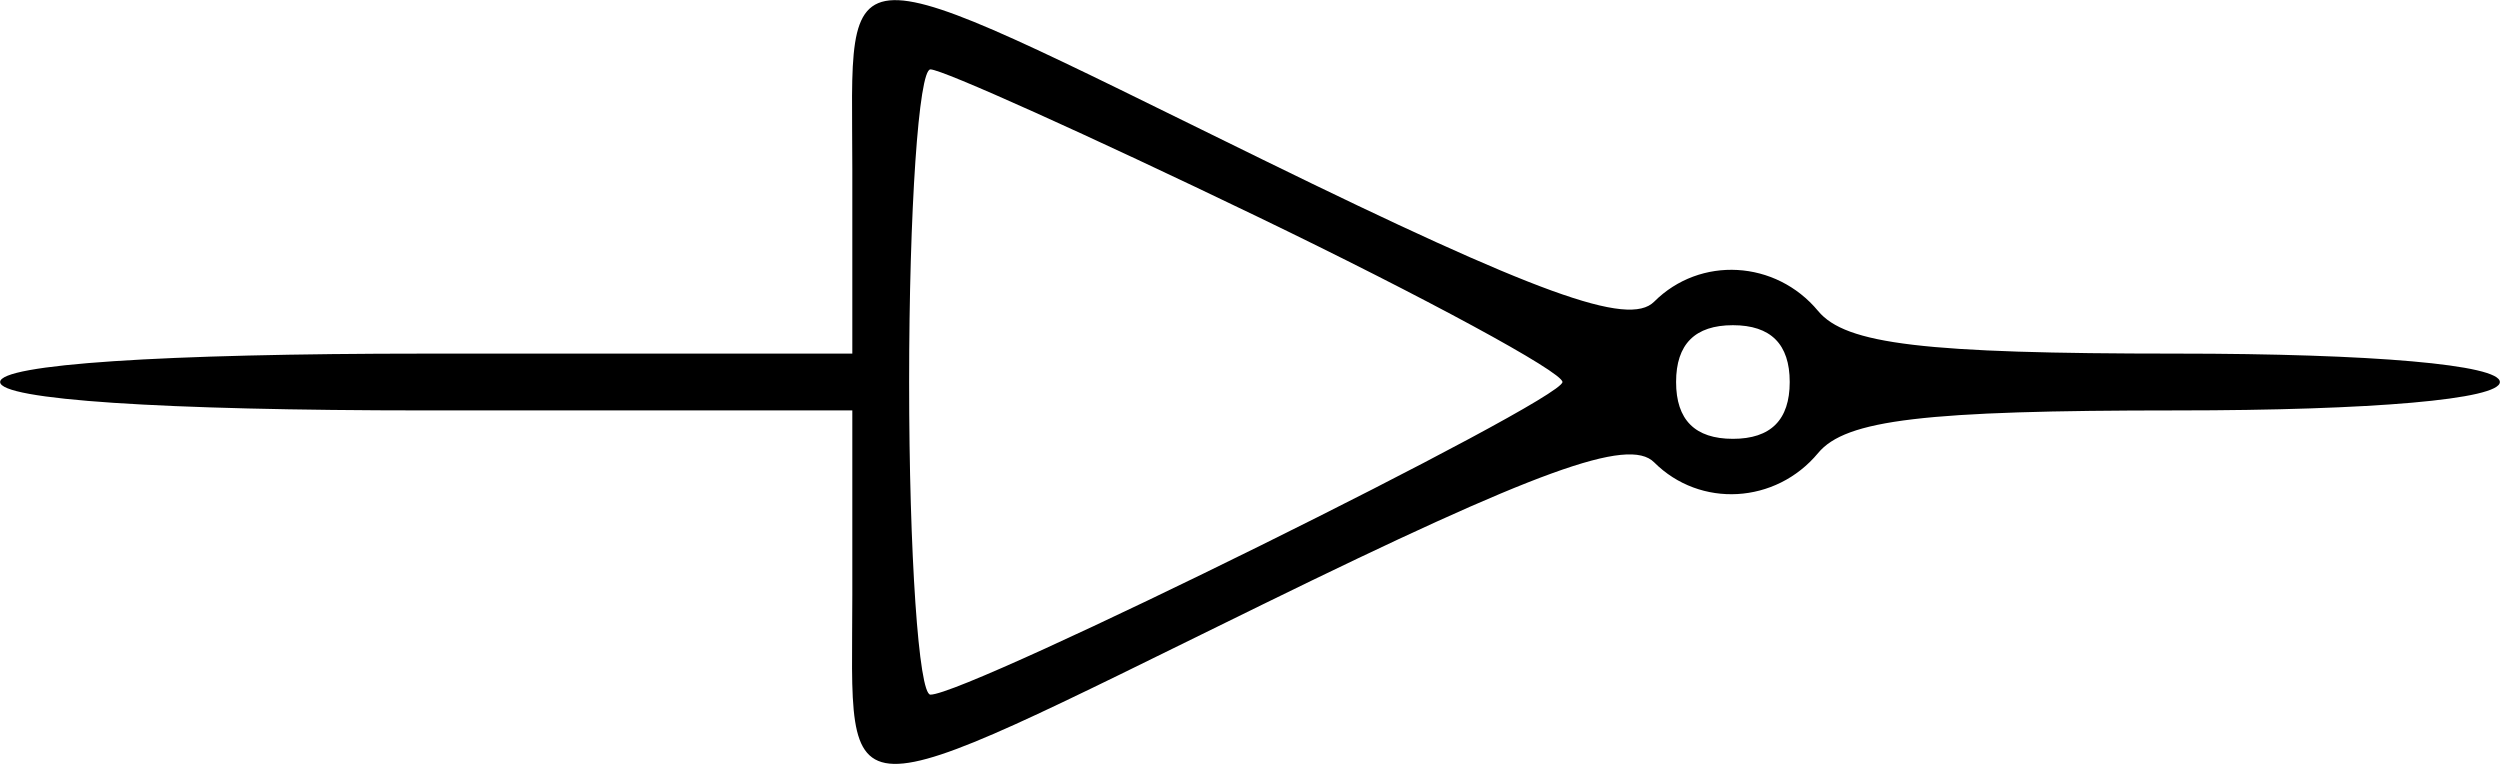
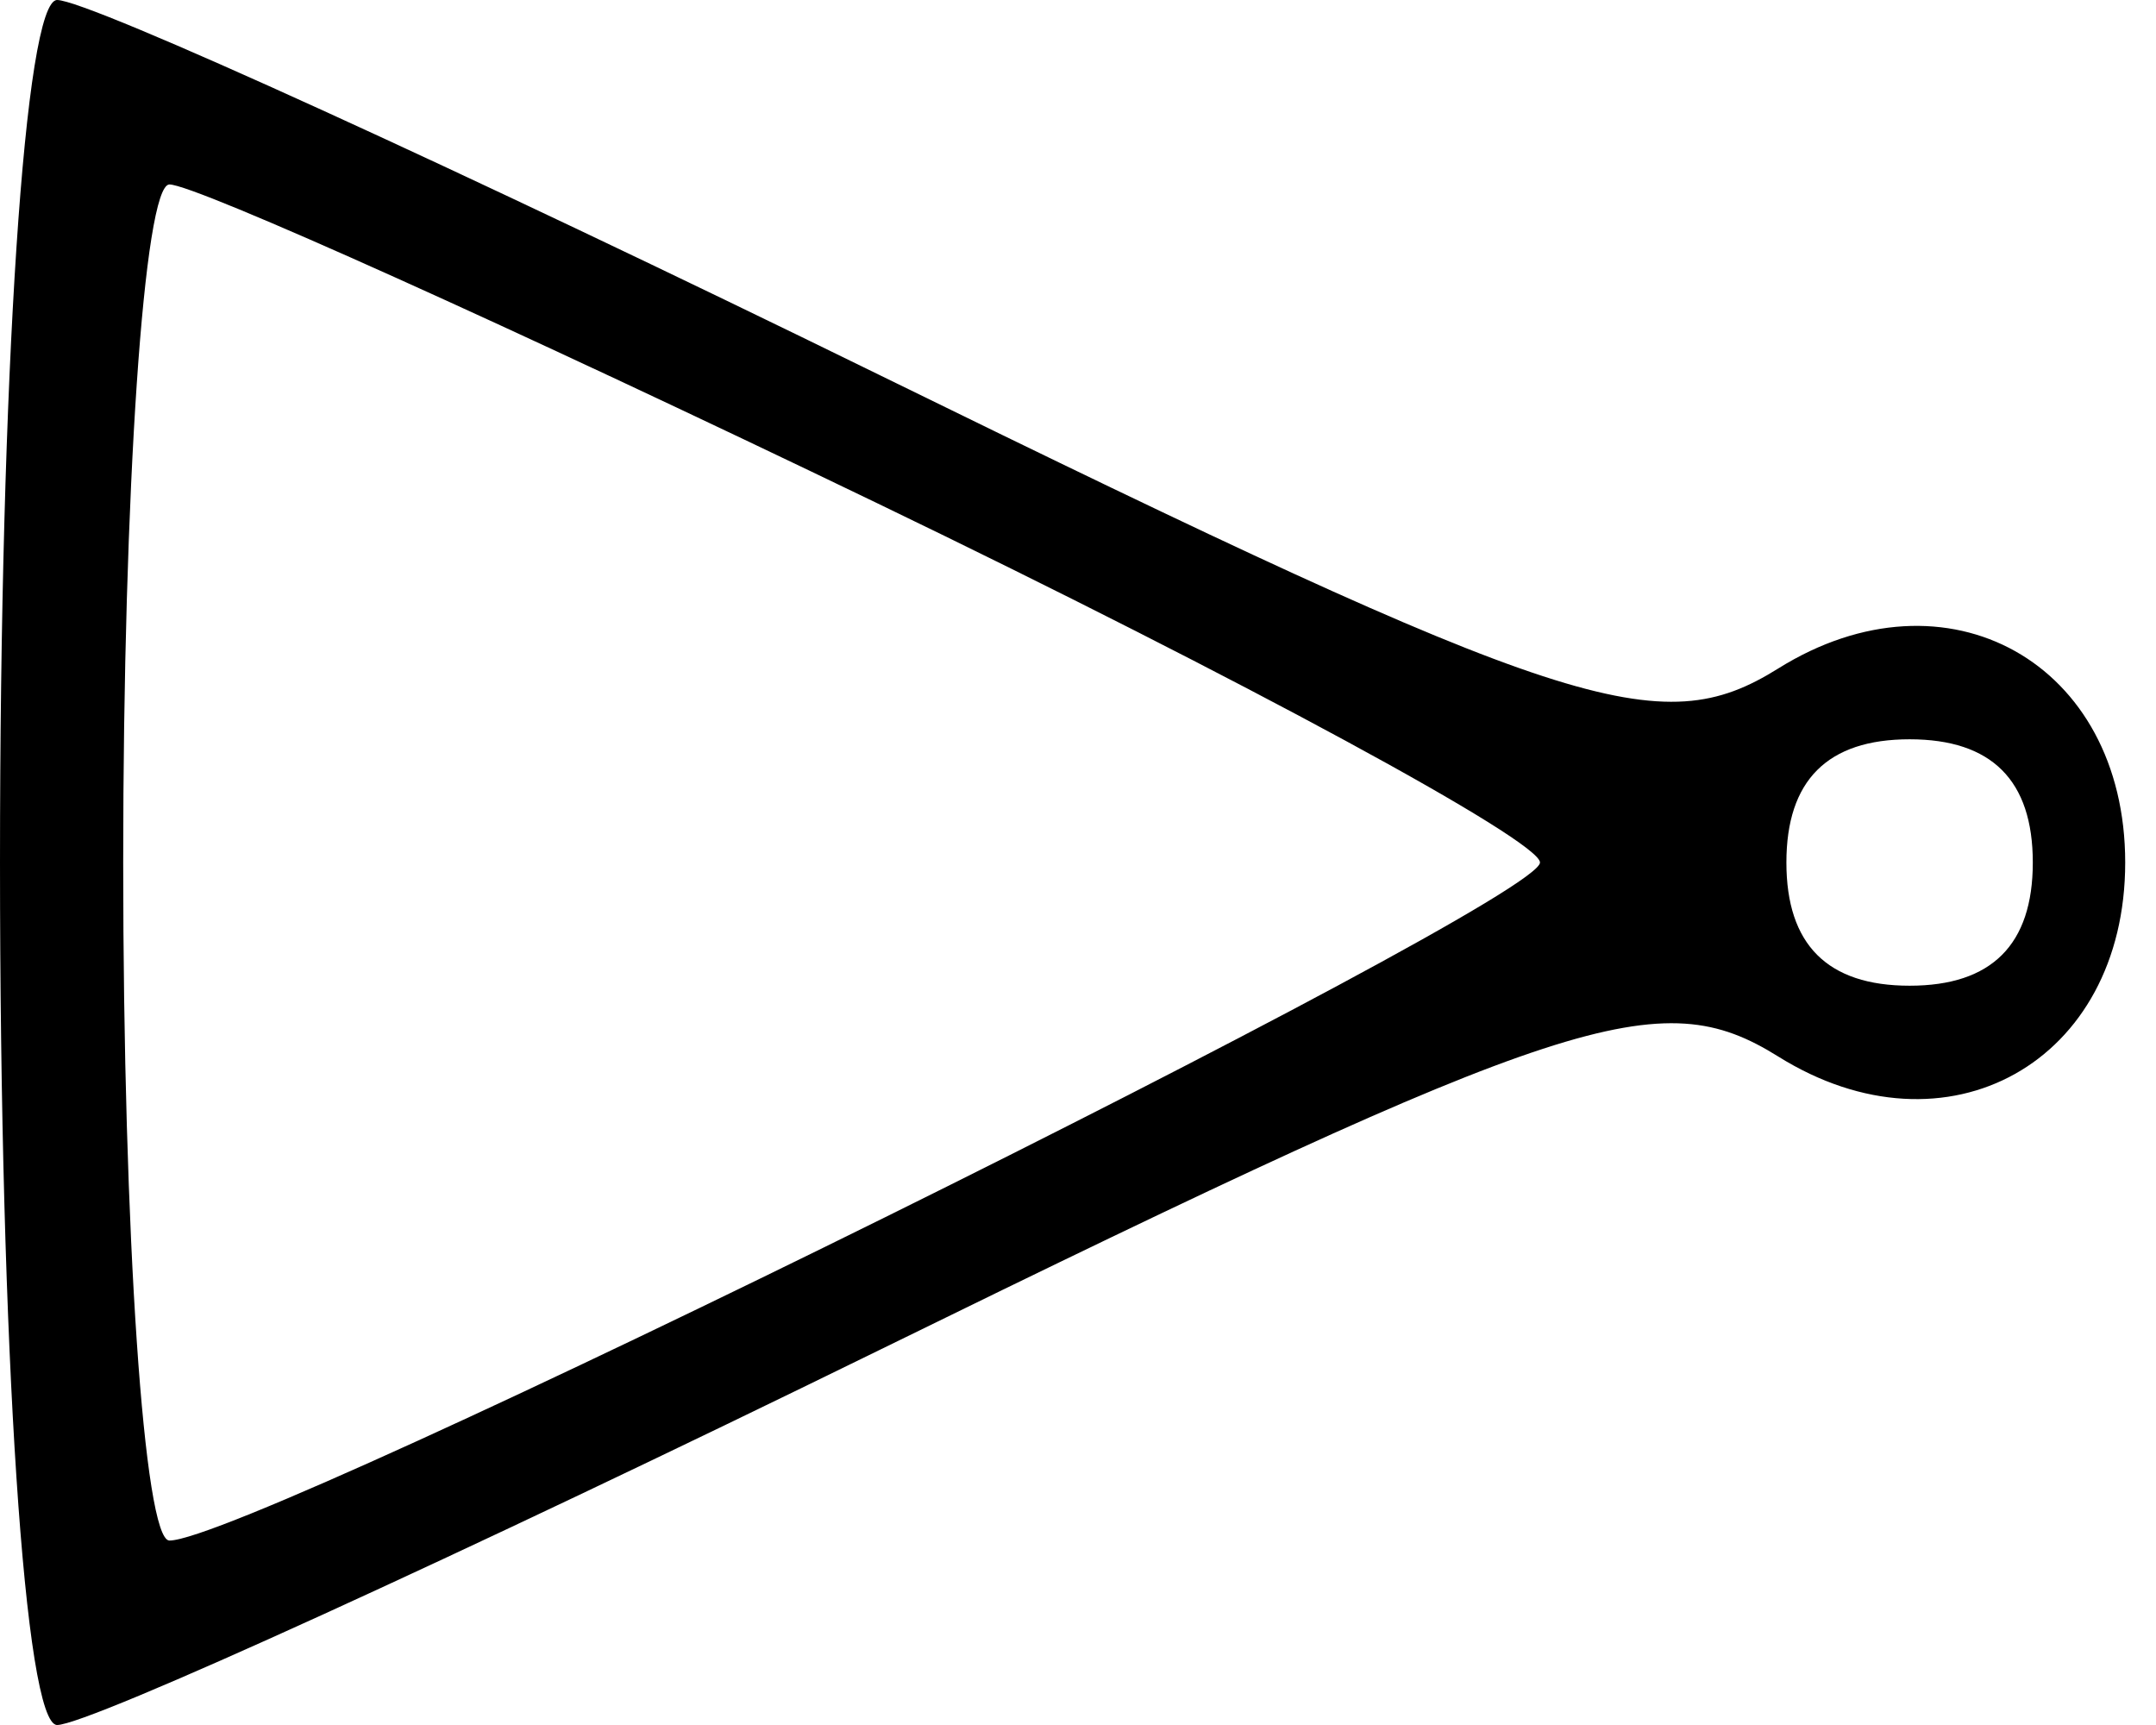
- <svg xmlns="http://www.w3.org/2000/svg" id="svg" version="1.1" viewBox="64.6 158.62 270.8 82.77">
+ <svg xmlns="http://www.w3.org/2000/svg" id="svg" width="400" height="320" viewBox="0, 0, 400,320">
  <g id="svgg">
-     <path id="path0" d="M156.923 176.923 L 156.923 196.923 110.769 196.923 C 82.051 196.923,64.615 198.085,64.615 200.000 C 64.615 201.915,82.051 203.077,110.769 203.077 L 156.923 203.077 156.923 223.077 C 156.923 247.324,154.090 247.260,201.396 224.082 C 231.060 209.547,241.012 205.935,243.774 208.697 C 248.757 213.680,256.954 213.217,261.538 207.692 C 264.533 204.085,273.012 203.077,300.377 203.077 C 321.664 203.077,335.385 201.871,335.385 200.000 C 335.385 198.129,321.664 196.923,300.377 196.923 C 273.012 196.923,264.533 195.915,261.538 192.308 C 256.954 186.783,248.757 186.320,243.774 191.303 C 241.012 194.065,231.060 190.453,201.396 175.918 C 154.090 152.740,156.923 152.676,156.923 176.923 M200.769 182.070 C 218.962 190.844,233.846 198.912,233.846 200.000 C 233.846 202.050,169.465 233.896,165.385 233.864 C 164.115 233.854,163.077 218.615,163.077 200.000 C 163.077 181.385,164.115 166.146,165.385 166.136 C 166.654 166.126,182.577 173.297,200.769 182.070 M258.462 200.000 C 258.462 204.103,256.410 206.154,252.308 206.154 C 248.205 206.154,246.154 204.103,246.154 200.000 C 246.154 195.897,248.205 193.846,252.308 193.846 C 256.410 193.846,258.462 195.897,258.462 200.000 " stroke="none" fill="#000000" fill-rule="evenodd" />
+     <path id="path0" d="M0.000 160.000 C 0.000 250.669,4.592 320.000,10.596 320.000 C 16.424 320.000,85.152 288.662,163.324 250.359 C 291.064 187.770,307.933 182.264,329.911 195.990 C 361.218 215.541,394.286 197.054,394.286 160.000 C 394.286 122.946,361.218 104.459,329.911 124.010 C 307.933 137.736,291.064 132.230,163.324 69.641 C 85.152 31.338,16.424 0.000,10.596 0.000 C 4.592 0.000,0.000 69.331,0.000 160.000 M162.857 93.404 C 230.429 125.992,285.714 155.960,285.714 160.000 C 285.714 167.614,46.585 285.898,31.429 285.781 C 26.714 285.744,22.857 229.143,22.857 160.000 C 22.857 90.857,26.714 34.256,31.429 34.219 C 36.143 34.183,95.286 60.816,162.857 93.404 M377.143 160.000 C 377.143 175.238,369.524 182.857,354.286 182.857 C 339.048 182.857,331.429 175.238,331.429 160.000 C 331.429 144.762,339.048 137.143,354.286 137.143 C 369.524 137.143,377.143 144.762,377.143 160.000 " stroke="none" fill="#000000" fill-rule="evenodd" />
  </g>
</svg>
